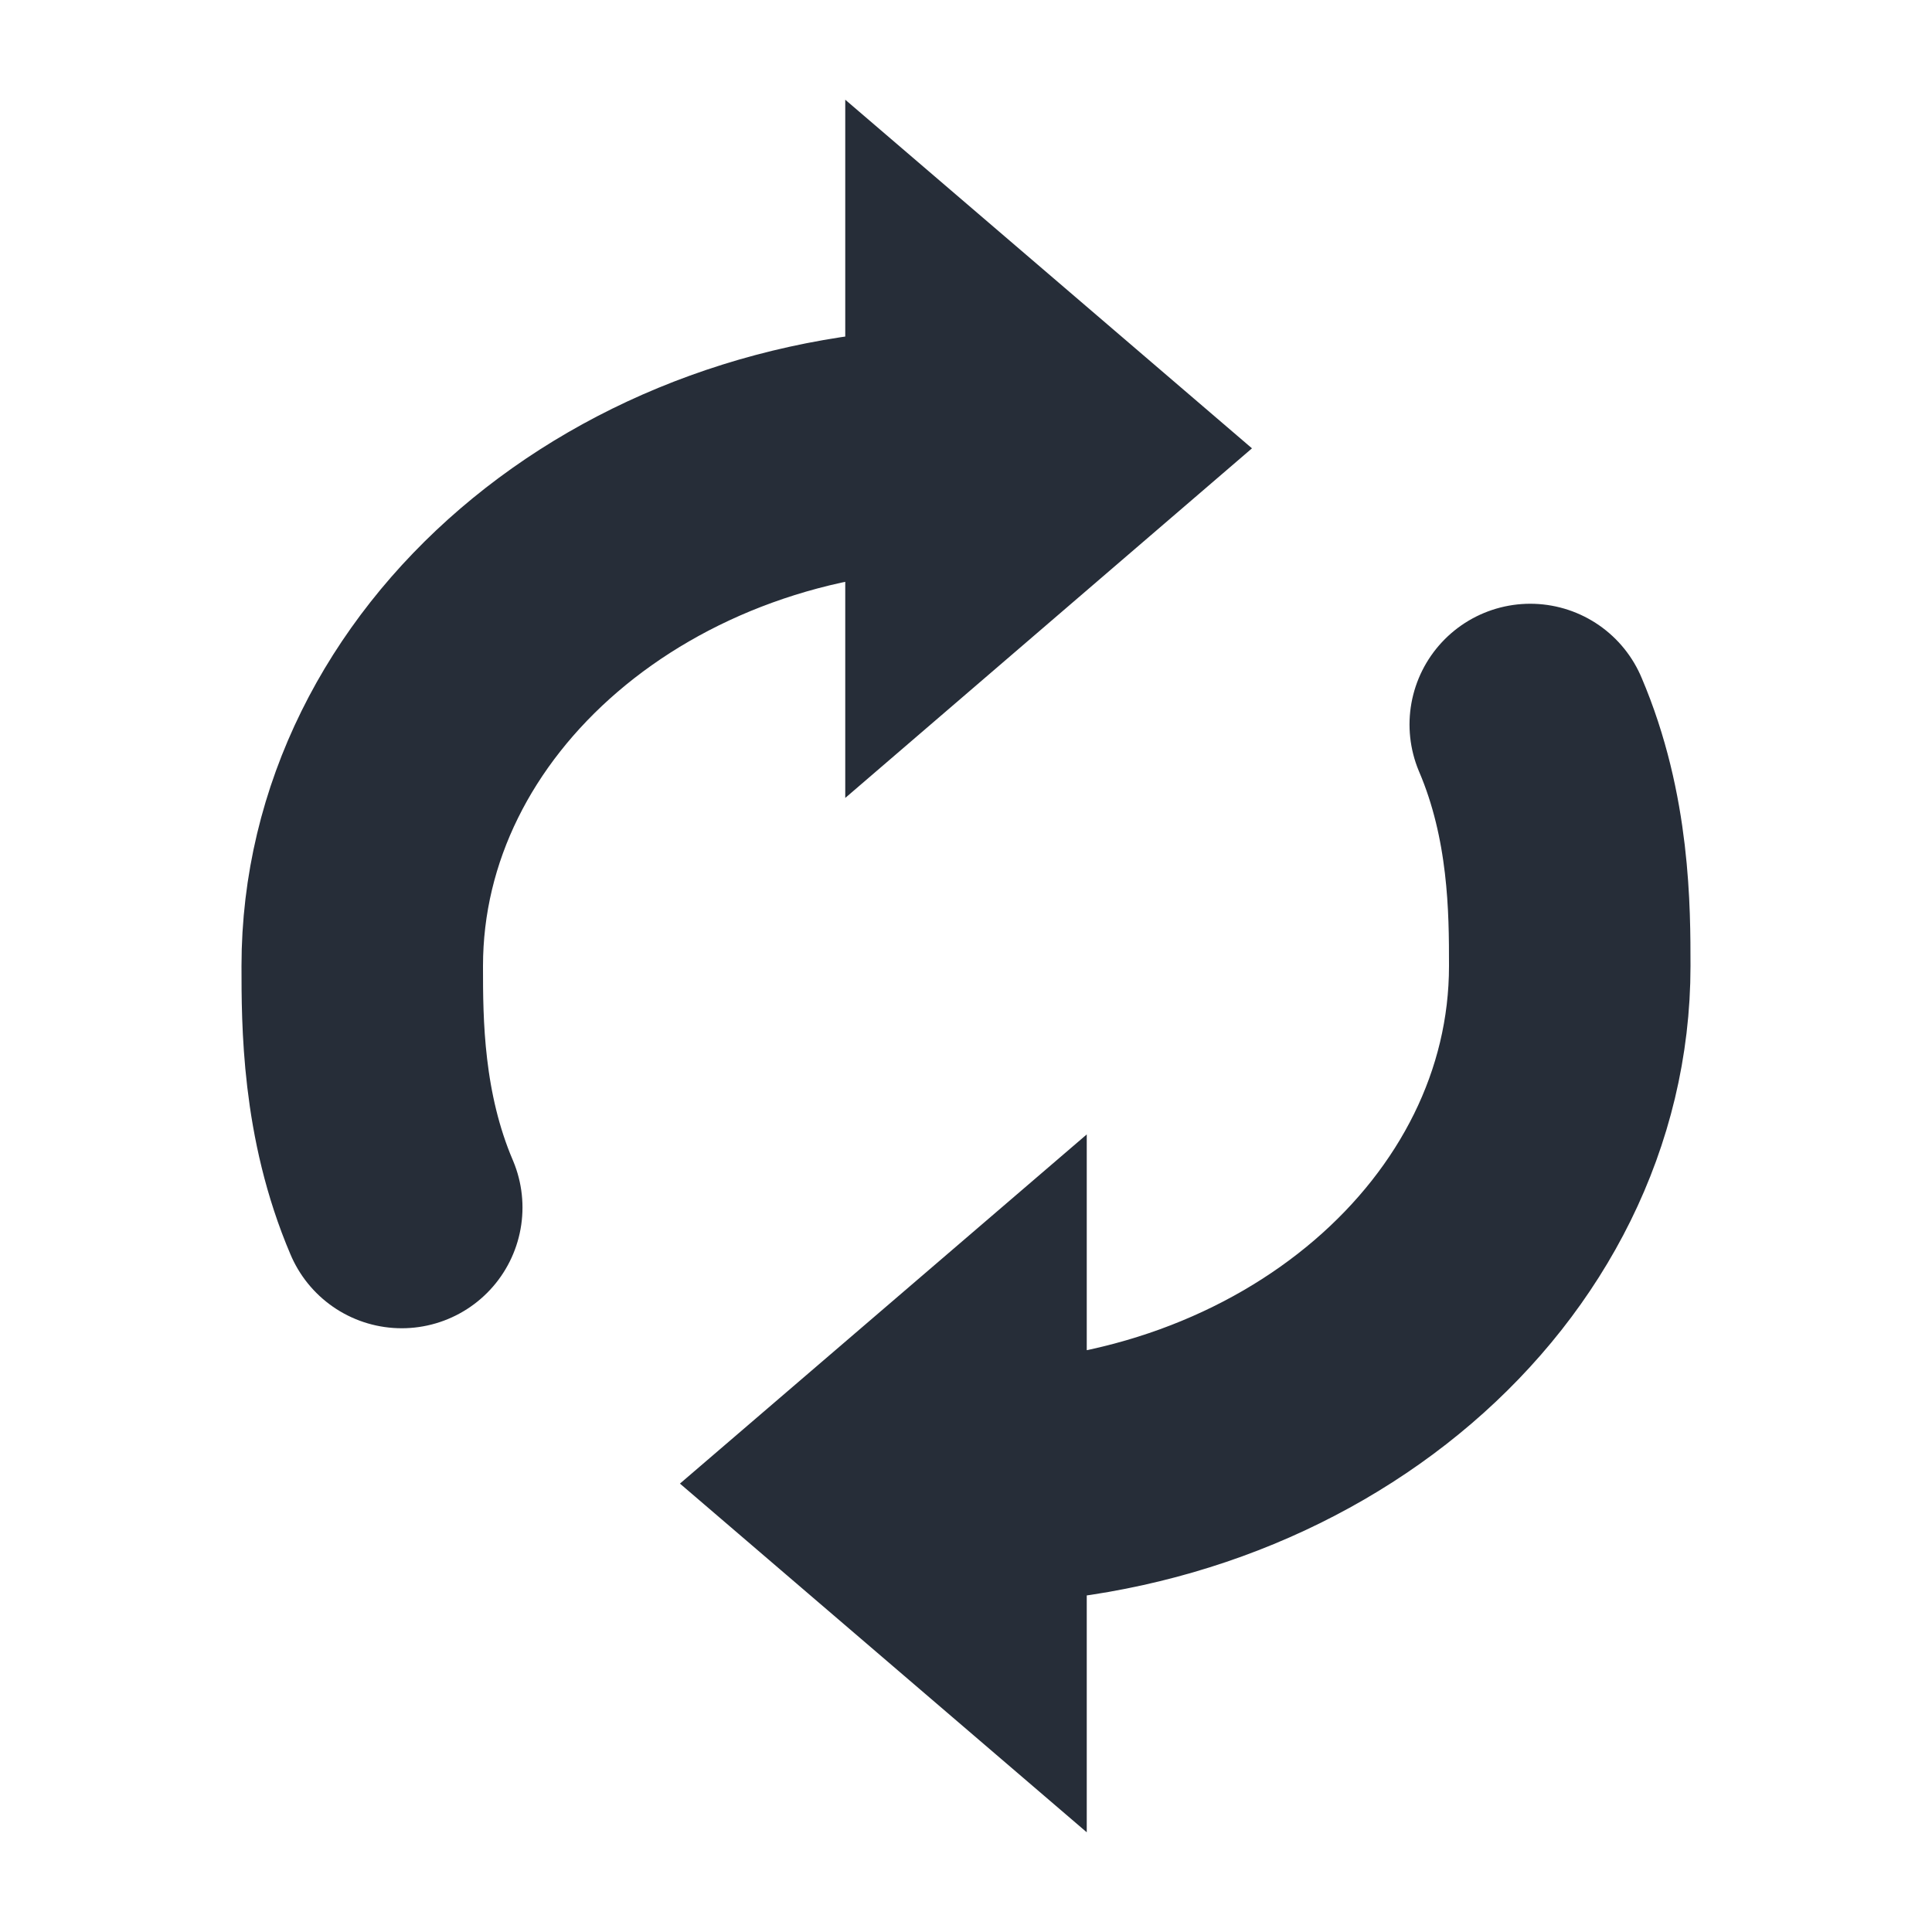
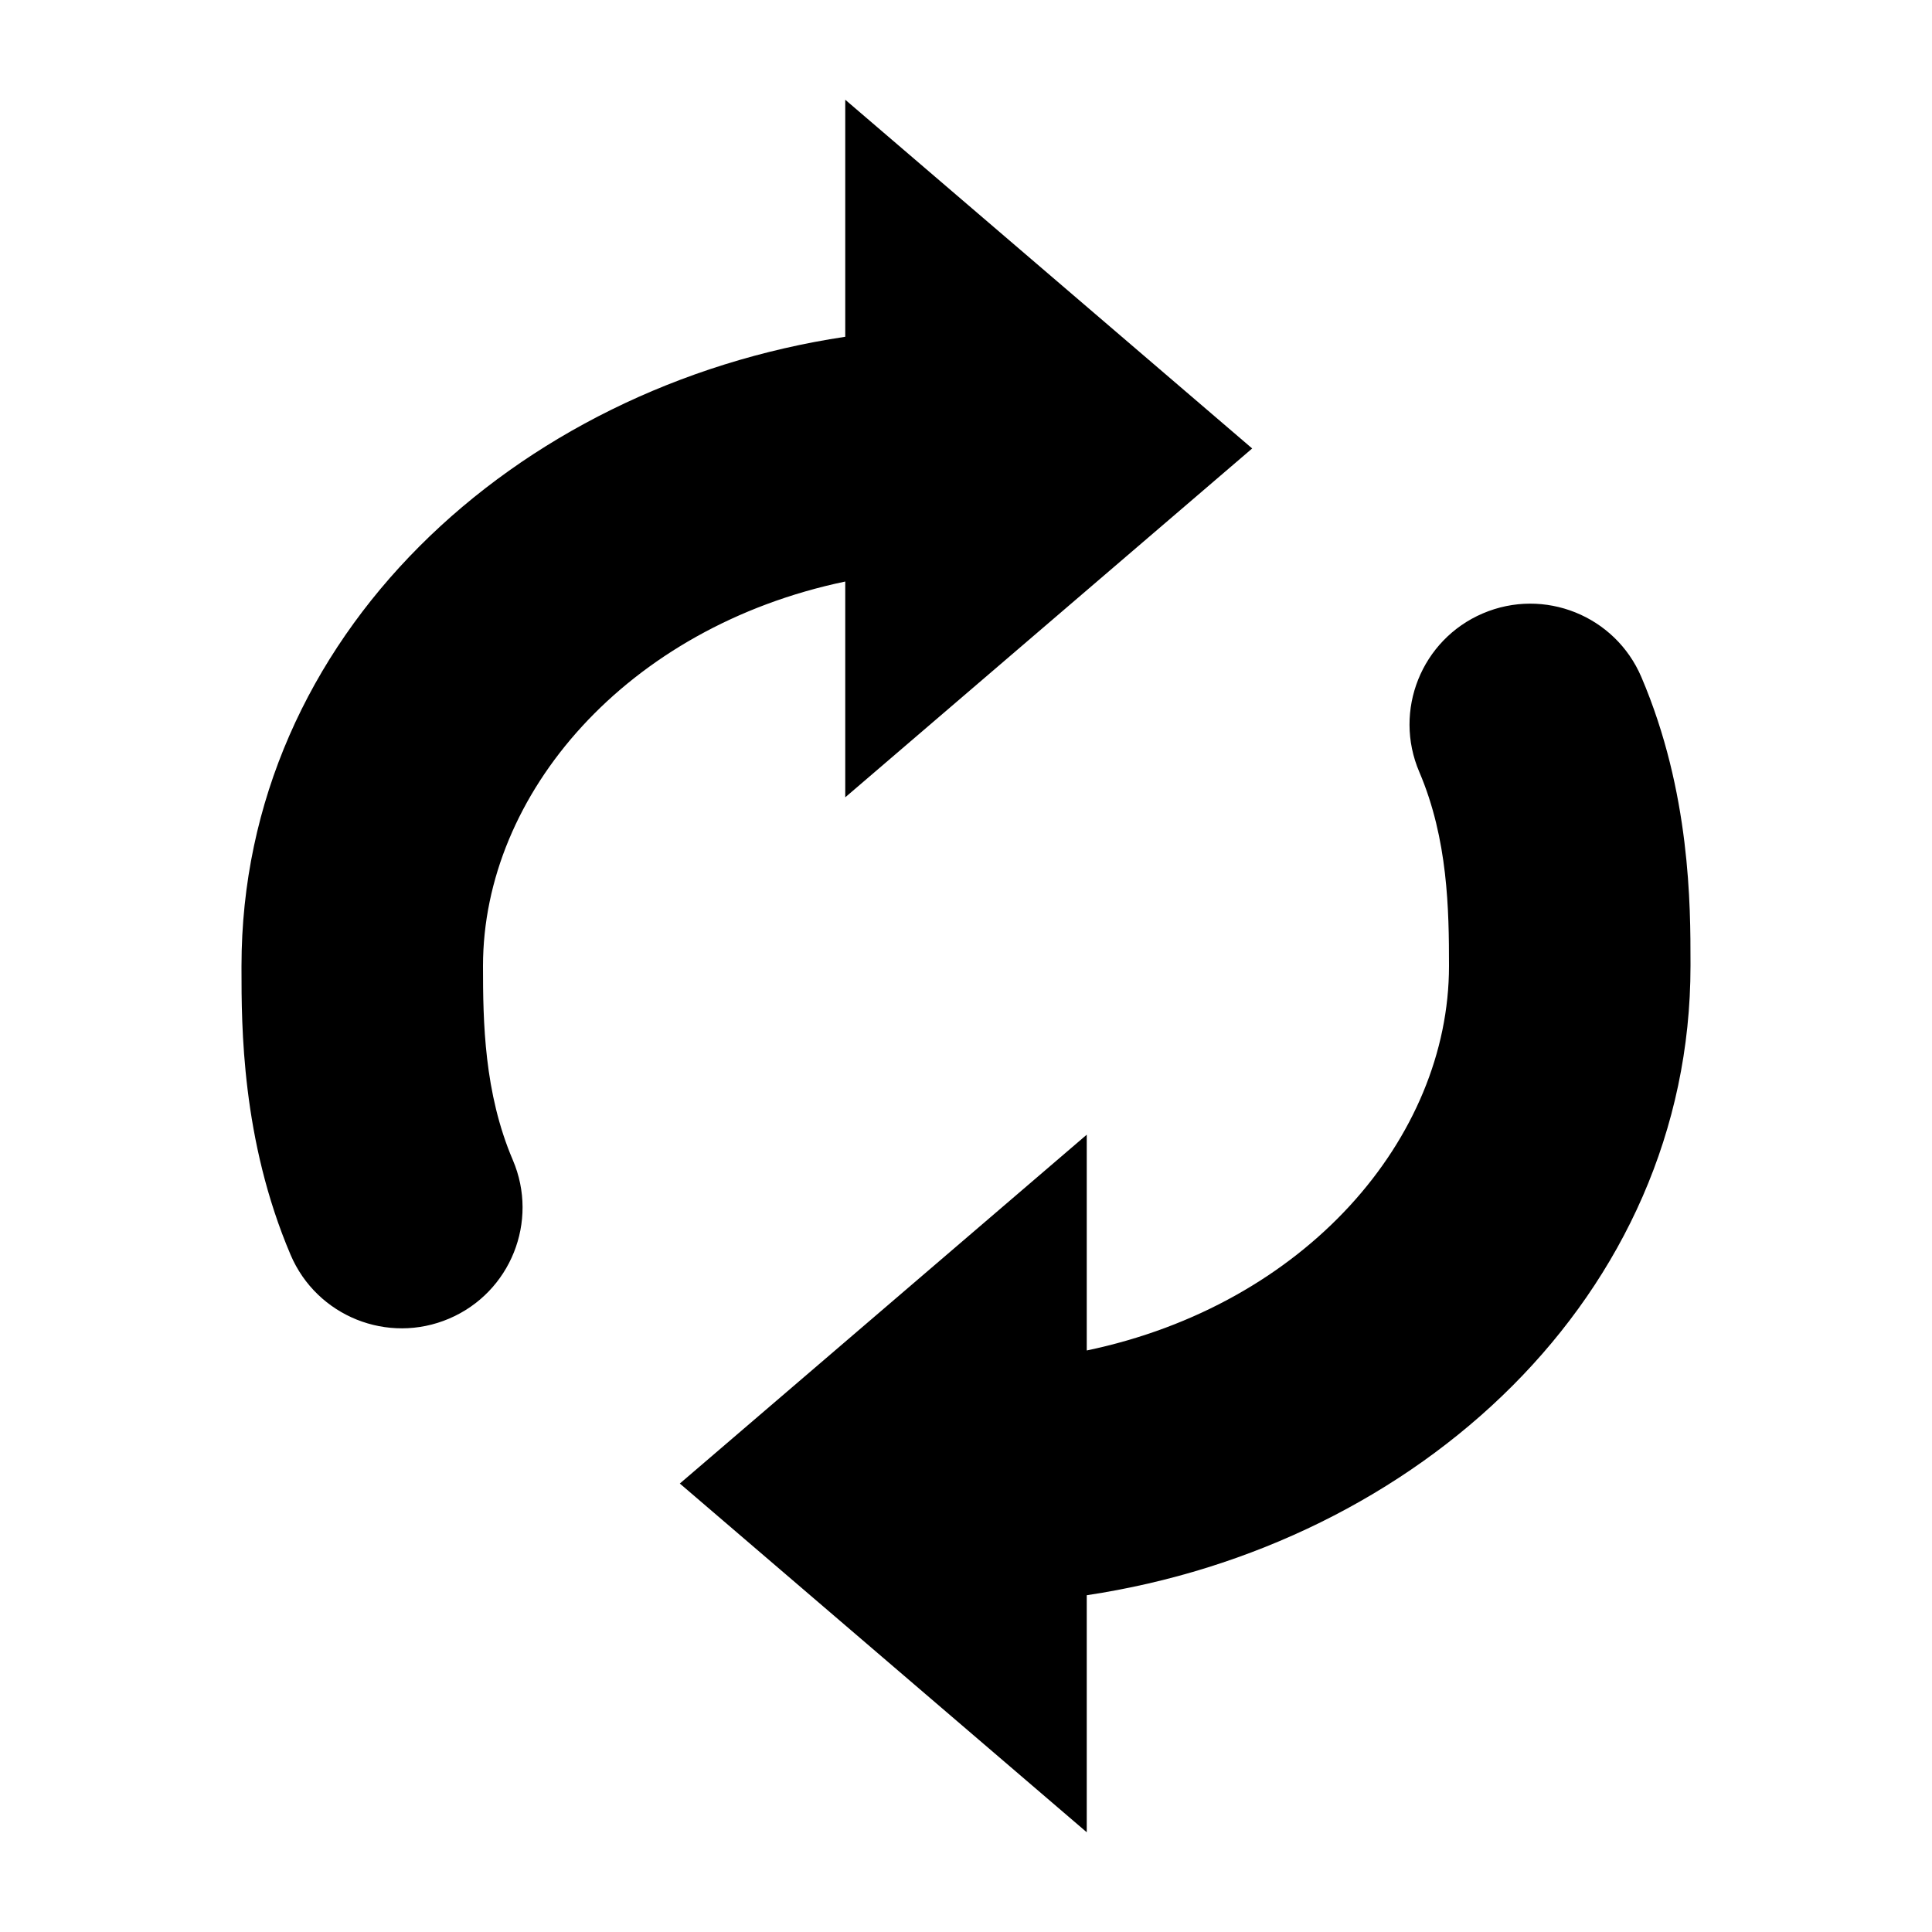
- <svg xmlns="http://www.w3.org/2000/svg" fill="none" viewBox="0 0 16 16">
-   <path d="M8 12.286c2.761 0 5-1.92 5-4.286 0-.46 0-1.235-.327-2M8 12.286v-.715l-.833.715L8 13zm0-8.572c-2.761 0-5 1.92-5 4.286 0 .46 0 1.235.327 2M8 3.714V3l.833.714L8 4.43z" stroke="#262d38" stroke-linecap="round" stroke-width="2" />
+ <svg xmlns="http://www.w3.org/2000/svg" viewBox="0 0 16 16">
+   <path d="M7 .826l3.37 2.888L7 6.603V4.816C5.19 5.194 4 6.573 4 8c0 .463.009 1.05.247 1.607a1 1 0 01-1.84.786C2 9.438 2 8.493 2 8.027V8c0-2.731 2.263-4.8 5-5.211V.826zm5.28 4.254a1 1 0 011.313.527c.408.955.407 1.9.407 2.366V8c0 2.732-2.263 4.8-5 5.211v1.963l-3.37-2.888L9 9.397v1.787c1.81-.378 3-1.757 3-3.184 0-.463-.008-1.05-.246-1.607a1 1 0 01.526-1.313z" />
</svg>
